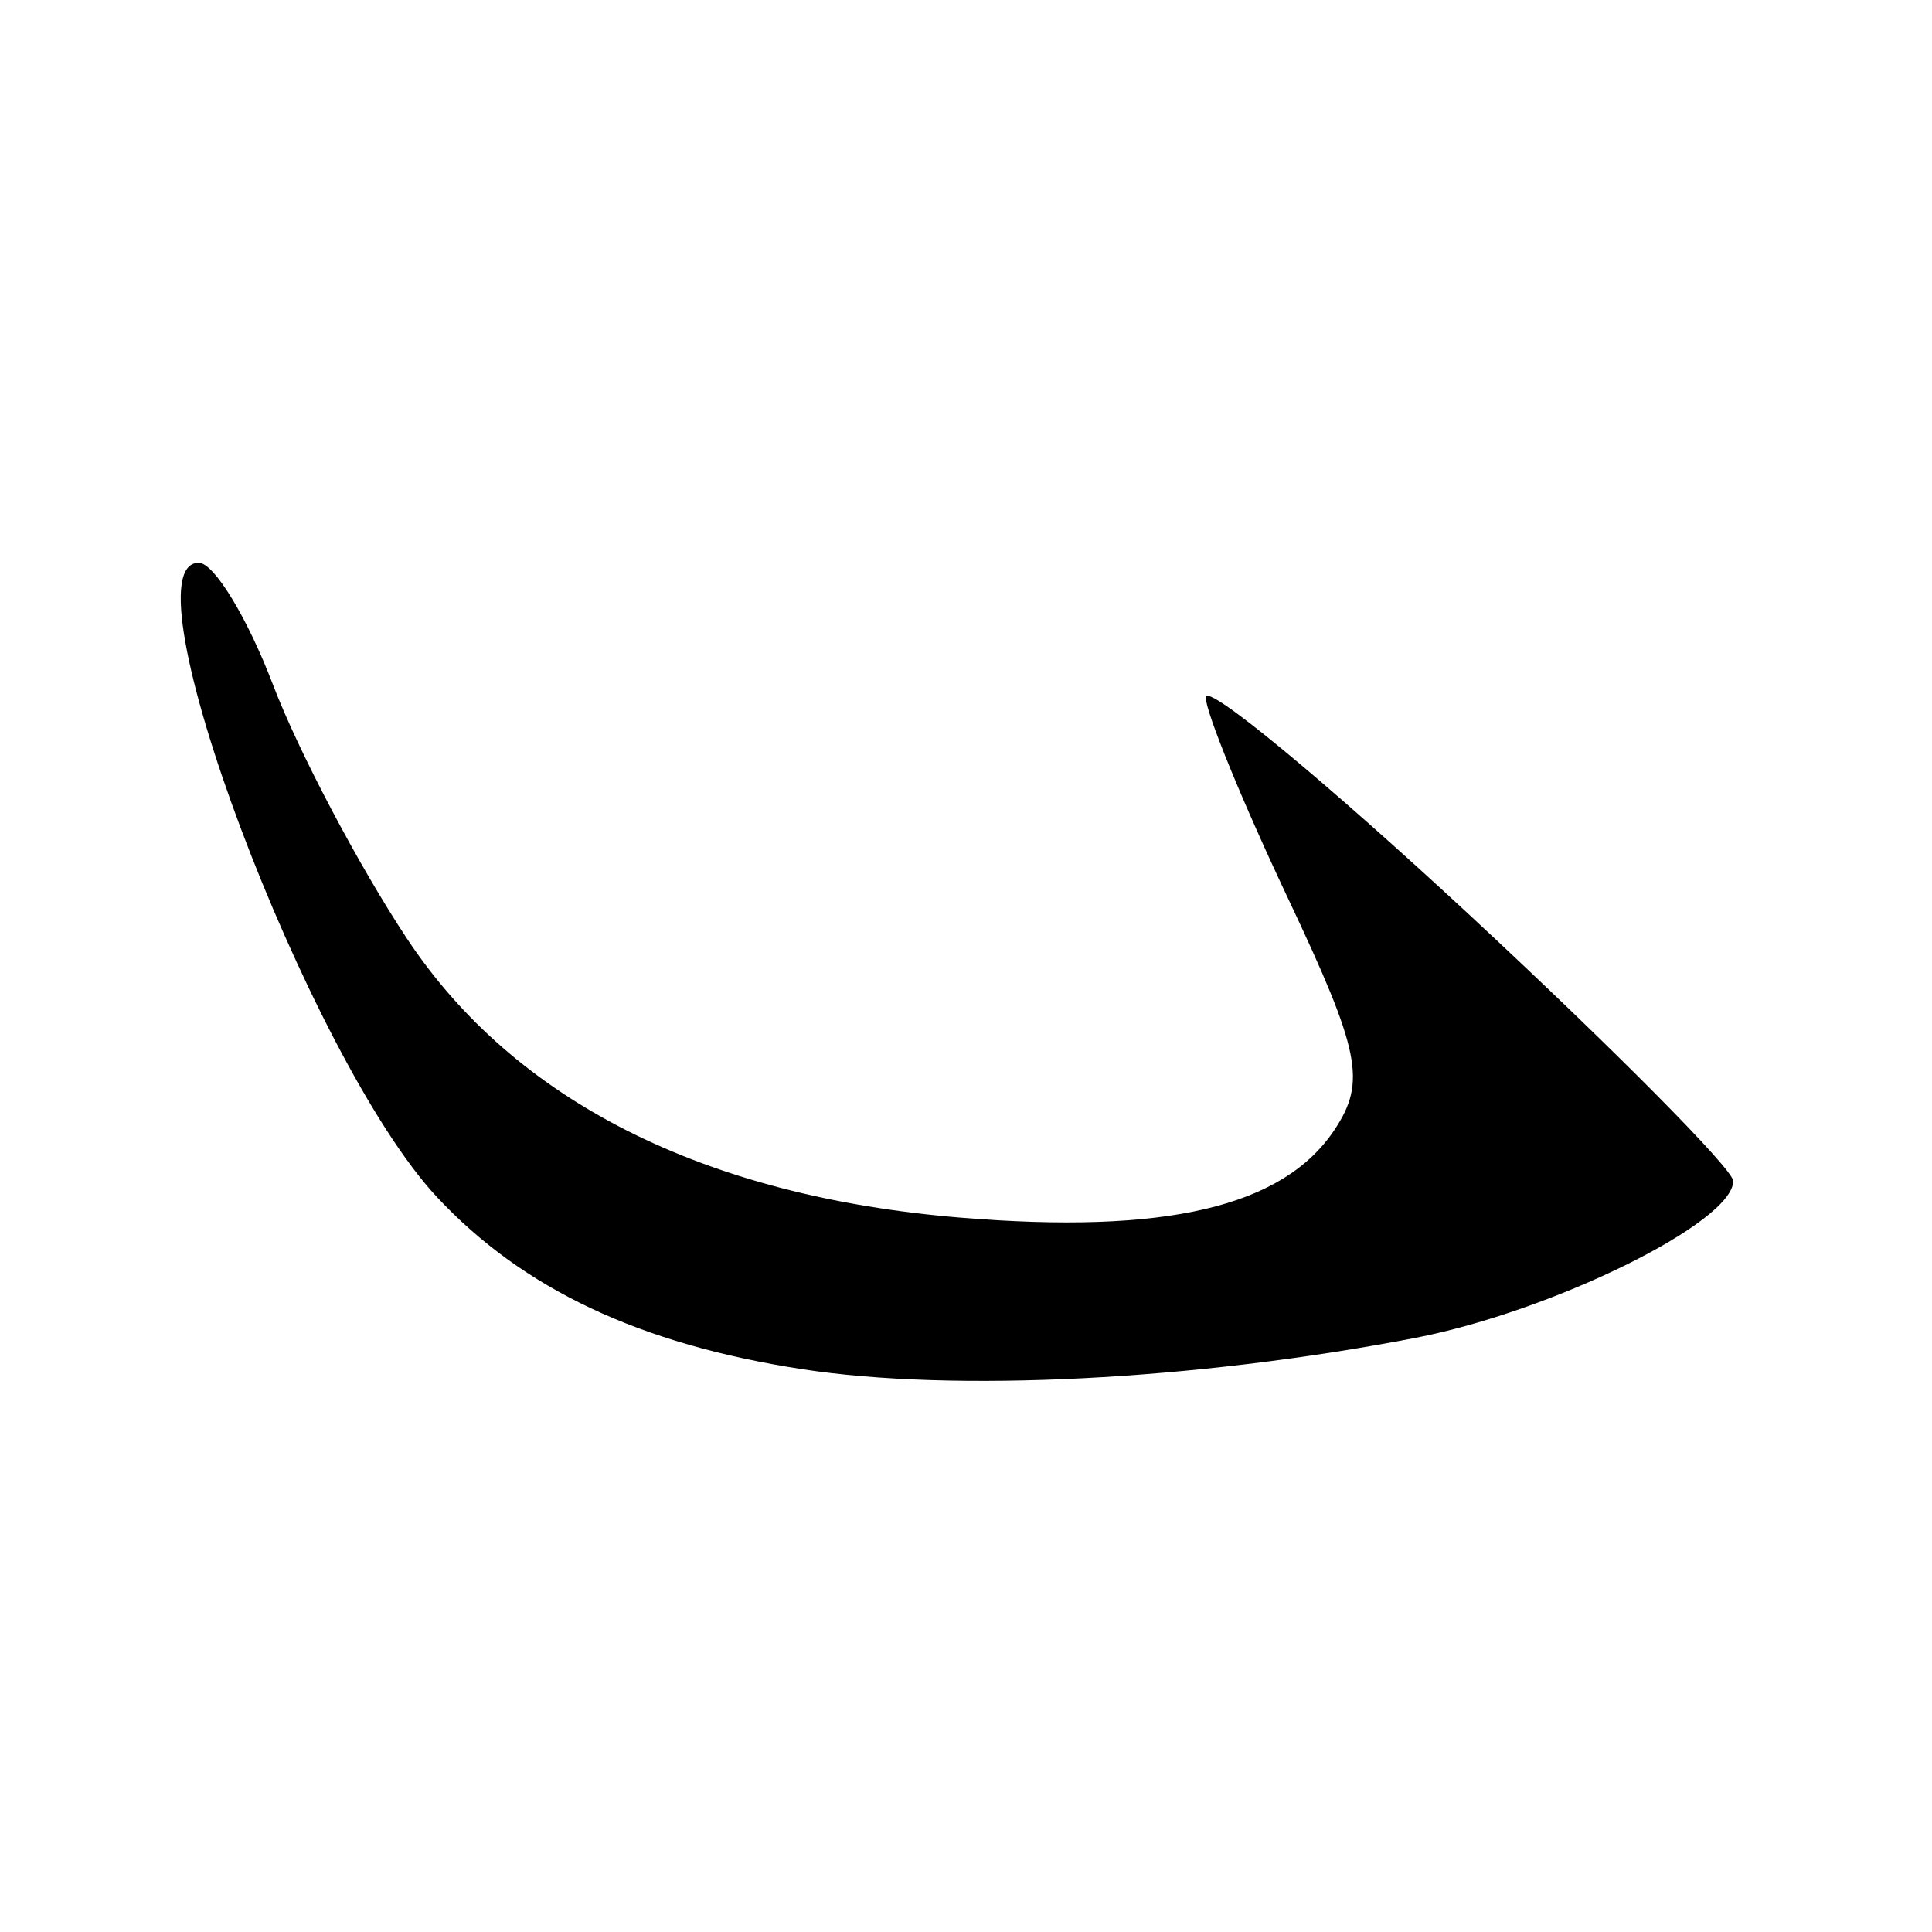
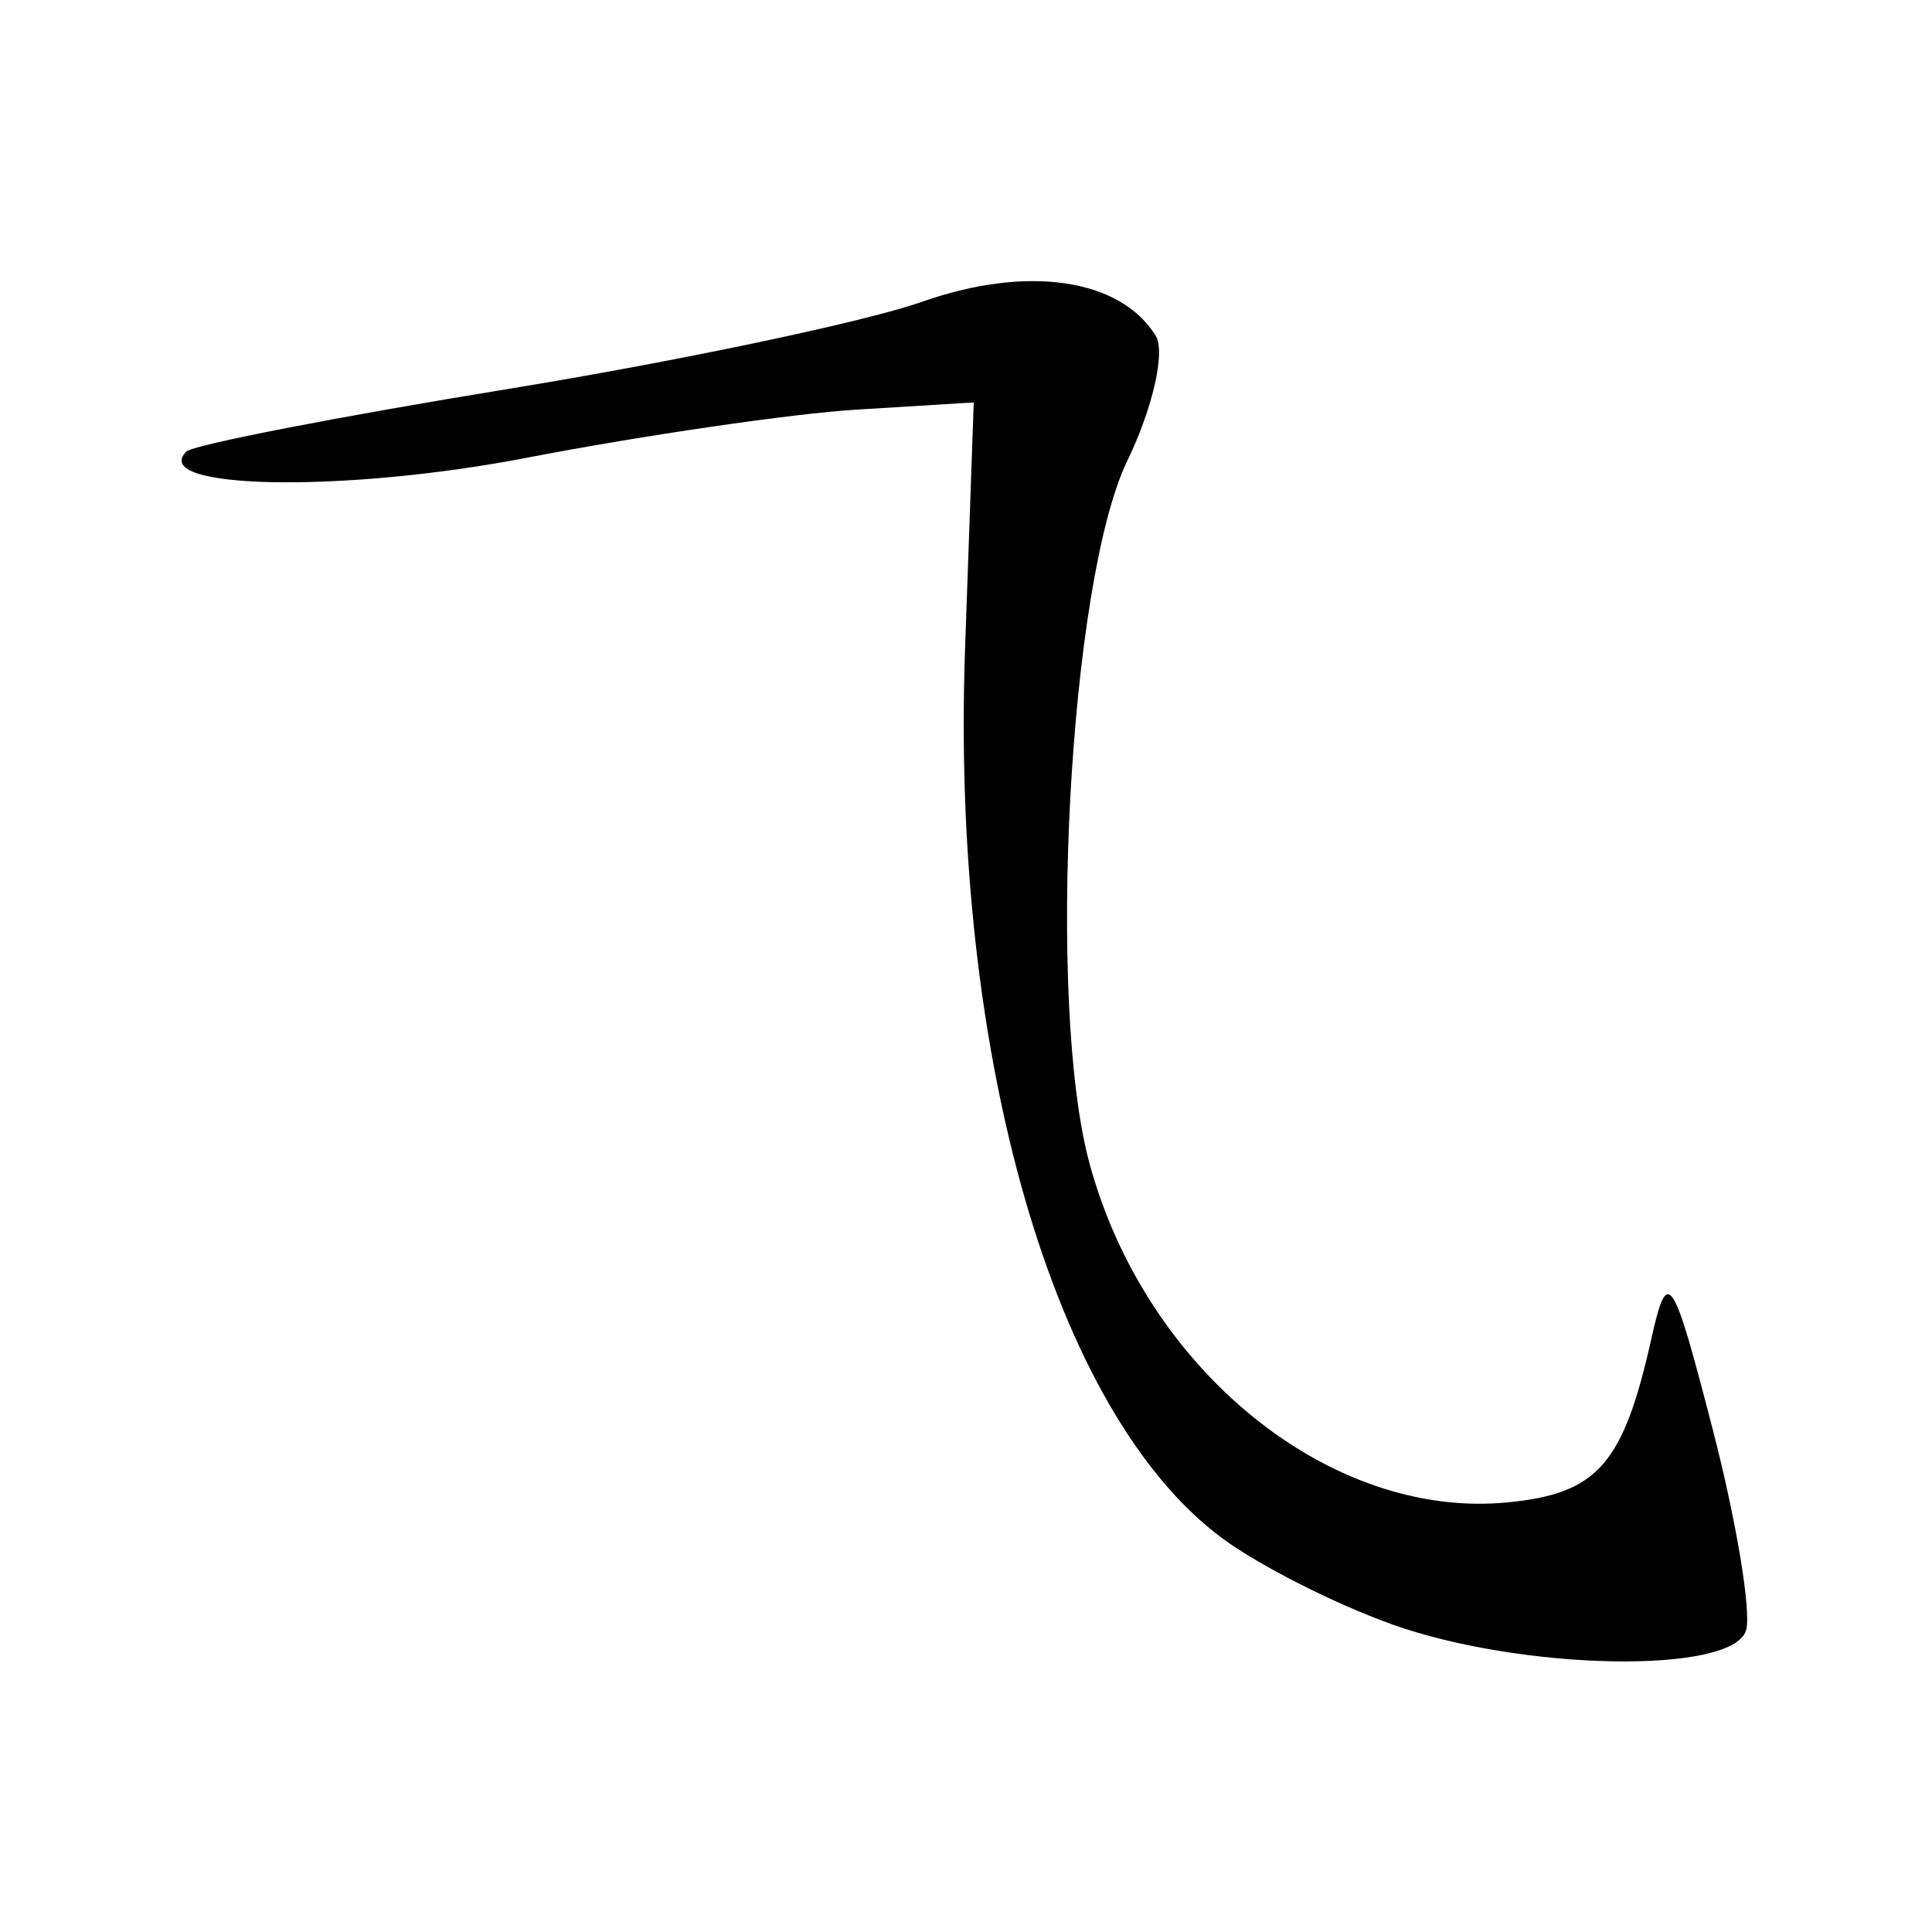
- <svg xmlns="http://www.w3.org/2000/svg" viewBox="138.851 74.927 14.584 9.088" width="80" height="80">
+ <svg xmlns="http://www.w3.org/2000/svg" viewBox="26.398 36.501 15.566 13.706" width="80" height="80">
  <g transform="translate(-13.43454,-109.2567)">
-     <path style="fill:#000000;stroke:none" d="m 158.34,191.771 c -1.224,-0.188 -2.108,-0.605 -2.756,-1.299 -0.972,-1.042 -2.379,-4.788 -1.798,-4.788 0.115,0 0.367,0.414 0.56,0.92 0.193,0.506 0.648,1.368 1.011,1.916 0.811,1.225 2.242,1.947 4.176,2.107 1.552,0.128 2.44,-0.08 2.827,-0.664 0.24,-0.362 0.194,-0.591 -0.348,-1.738 -0.344,-0.727 -0.625,-1.413 -0.625,-1.526 0,-0.113 0.896,0.627 1.991,1.643 1.095,1.017 1.991,1.921 1.991,2.009 2e-4,0.312 -1.366,0.985 -2.405,1.185 -1.657,0.319 -3.475,0.412 -4.625,0.235 z" />
+     <path style="fill:#000000;stroke:none" d="m 51.043,157.913 c -0.454,-0.162 -1.068,-0.473 -1.362,-0.691 -1.355,-1.002 -2.189,-3.882 -2.073,-7.166 l 0.07,-1.986 -0.943,0.058 c -0.519,0.032 -1.715,0.206 -2.659,0.388 -1.478,0.285 -3.048,0.256 -2.742,-0.05 0.054,-0.054 1.222,-0.281 2.595,-0.505 1.373,-0.224 2.873,-0.54 3.333,-0.702 0.845,-0.298 1.596,-0.189 1.882,0.274 0.08,0.129 -0.024,0.584 -0.23,1.01 -0.468,0.968 -0.651,4.366 -0.305,5.652 0.449,1.668 1.941,2.879 3.373,2.737 0.724,-0.071 0.93,-0.307 1.157,-1.325 0.129,-0.577 0.169,-0.517 0.492,0.734 0.194,0.749 0.314,1.48 0.269,1.624 -0.112,0.354 -1.805,0.324 -2.856,-0.051 z" />
  </g>
</svg>
